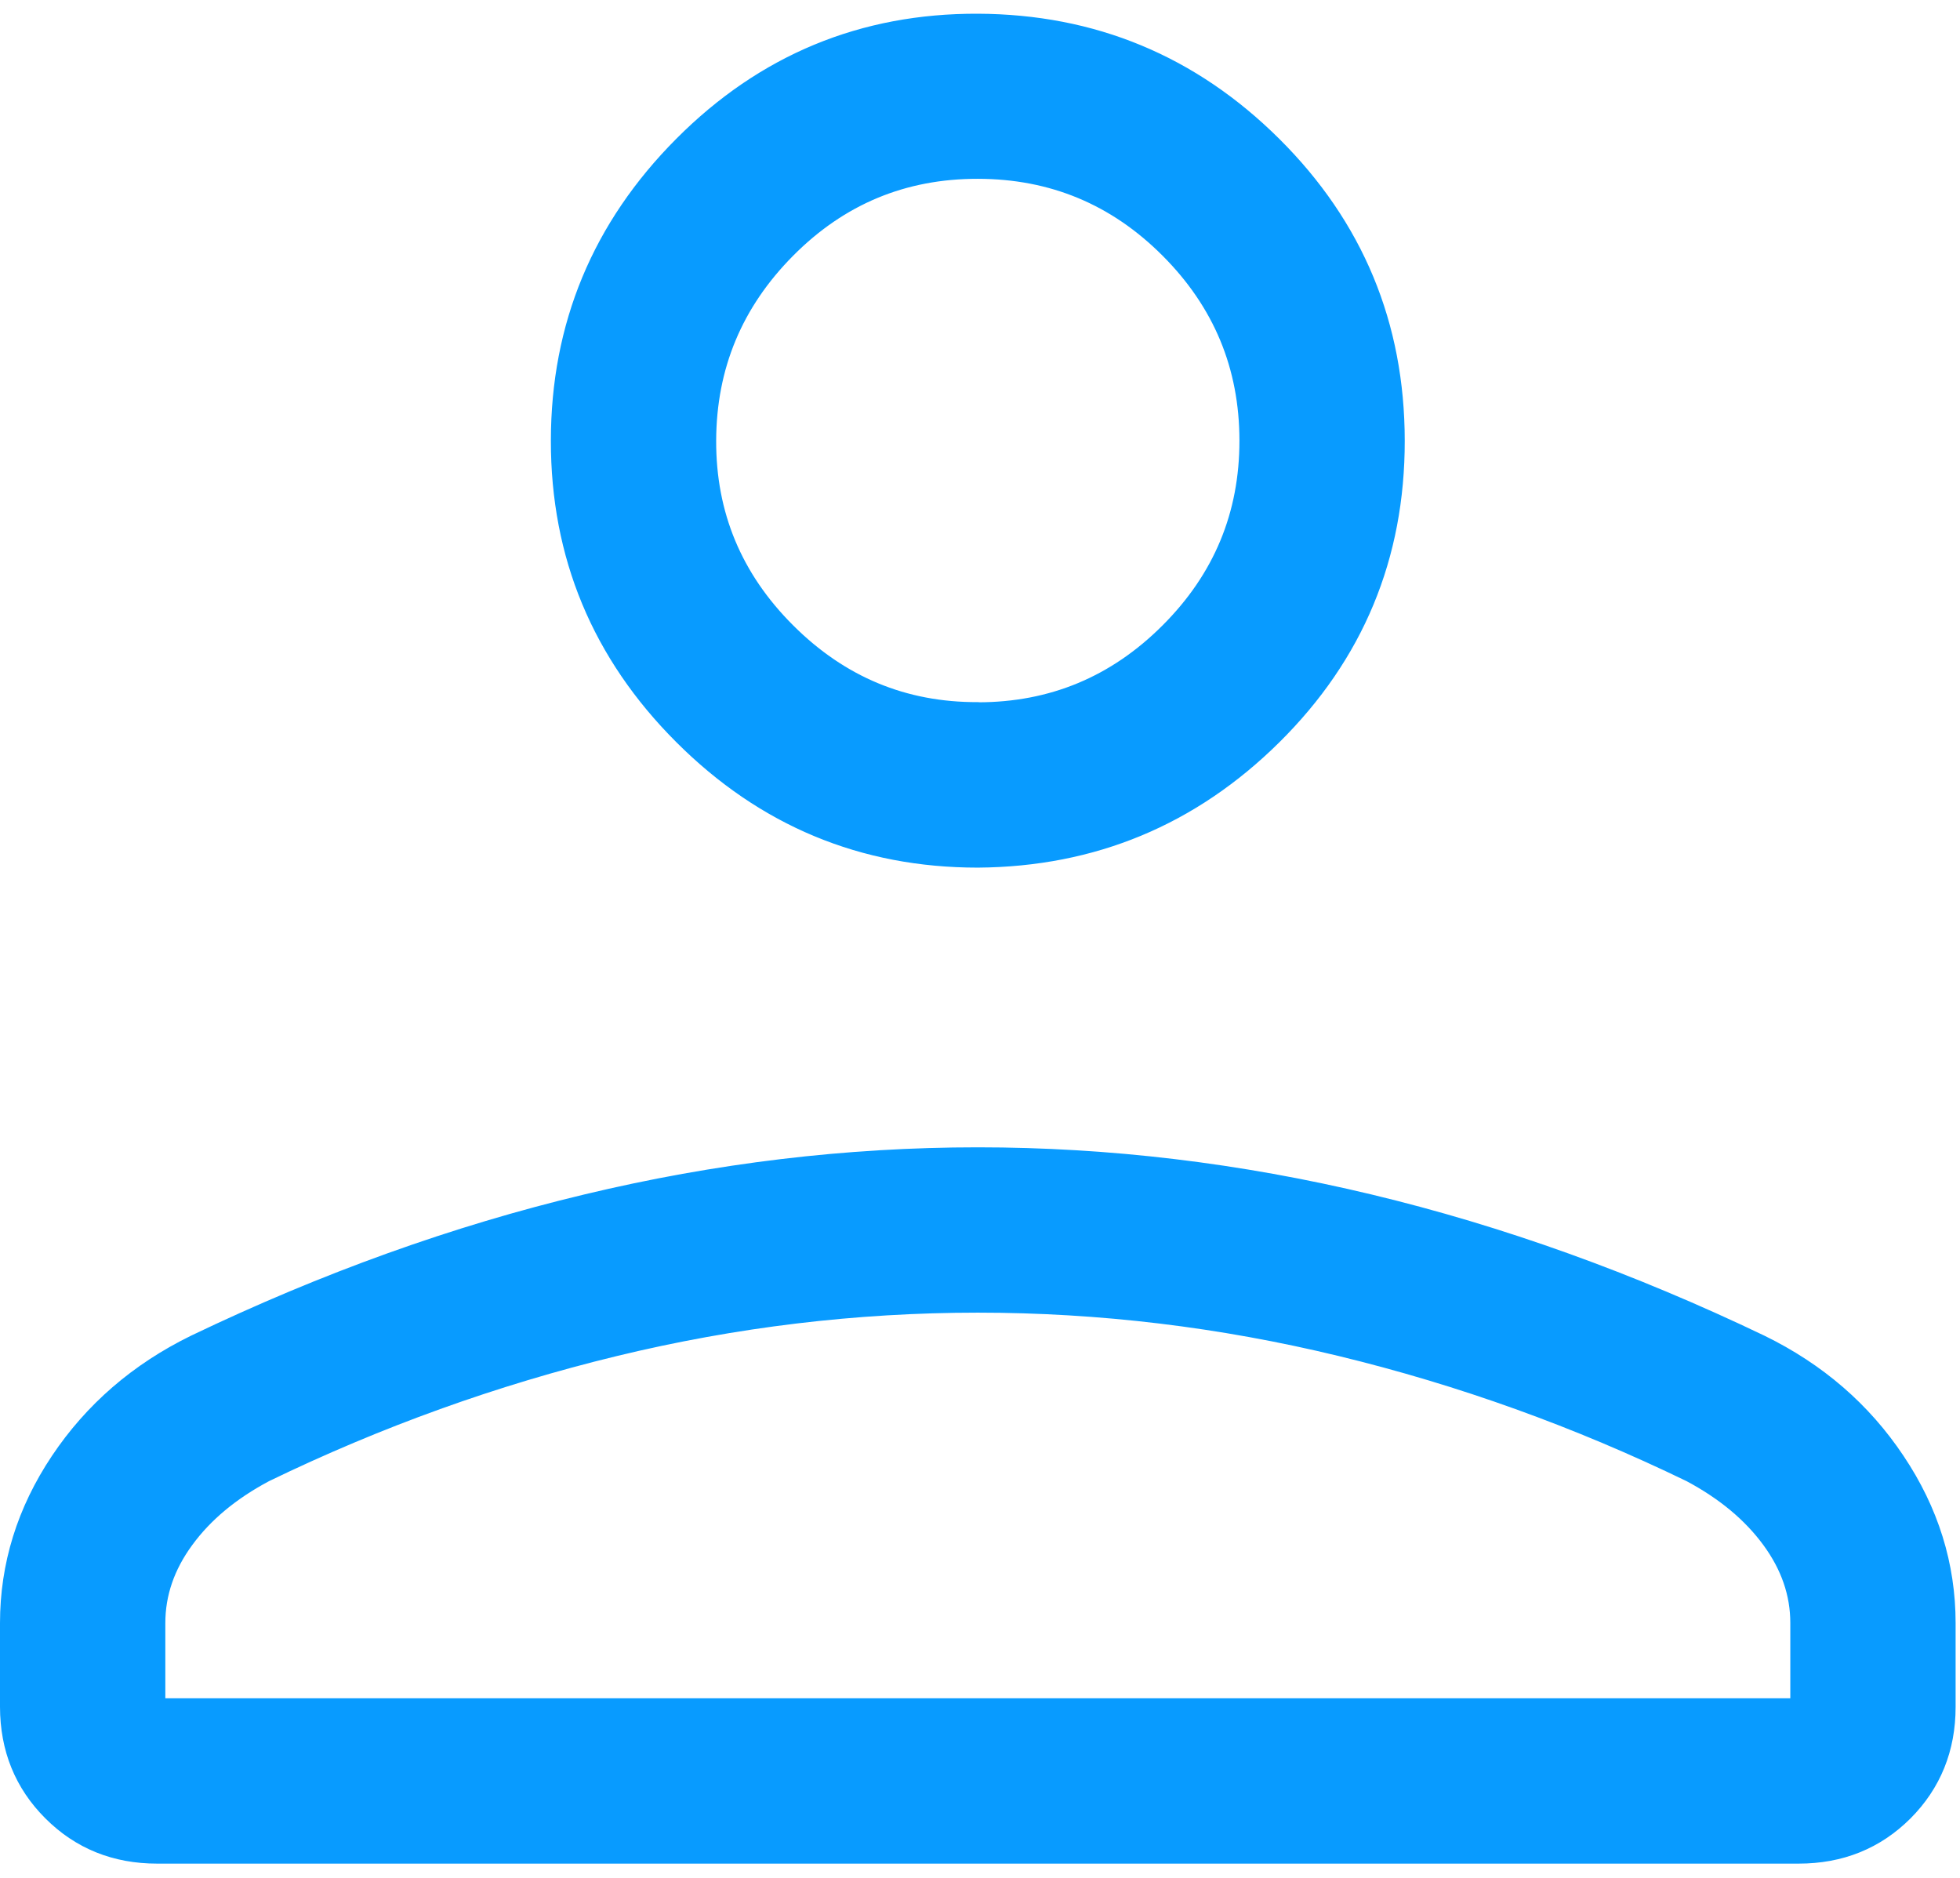
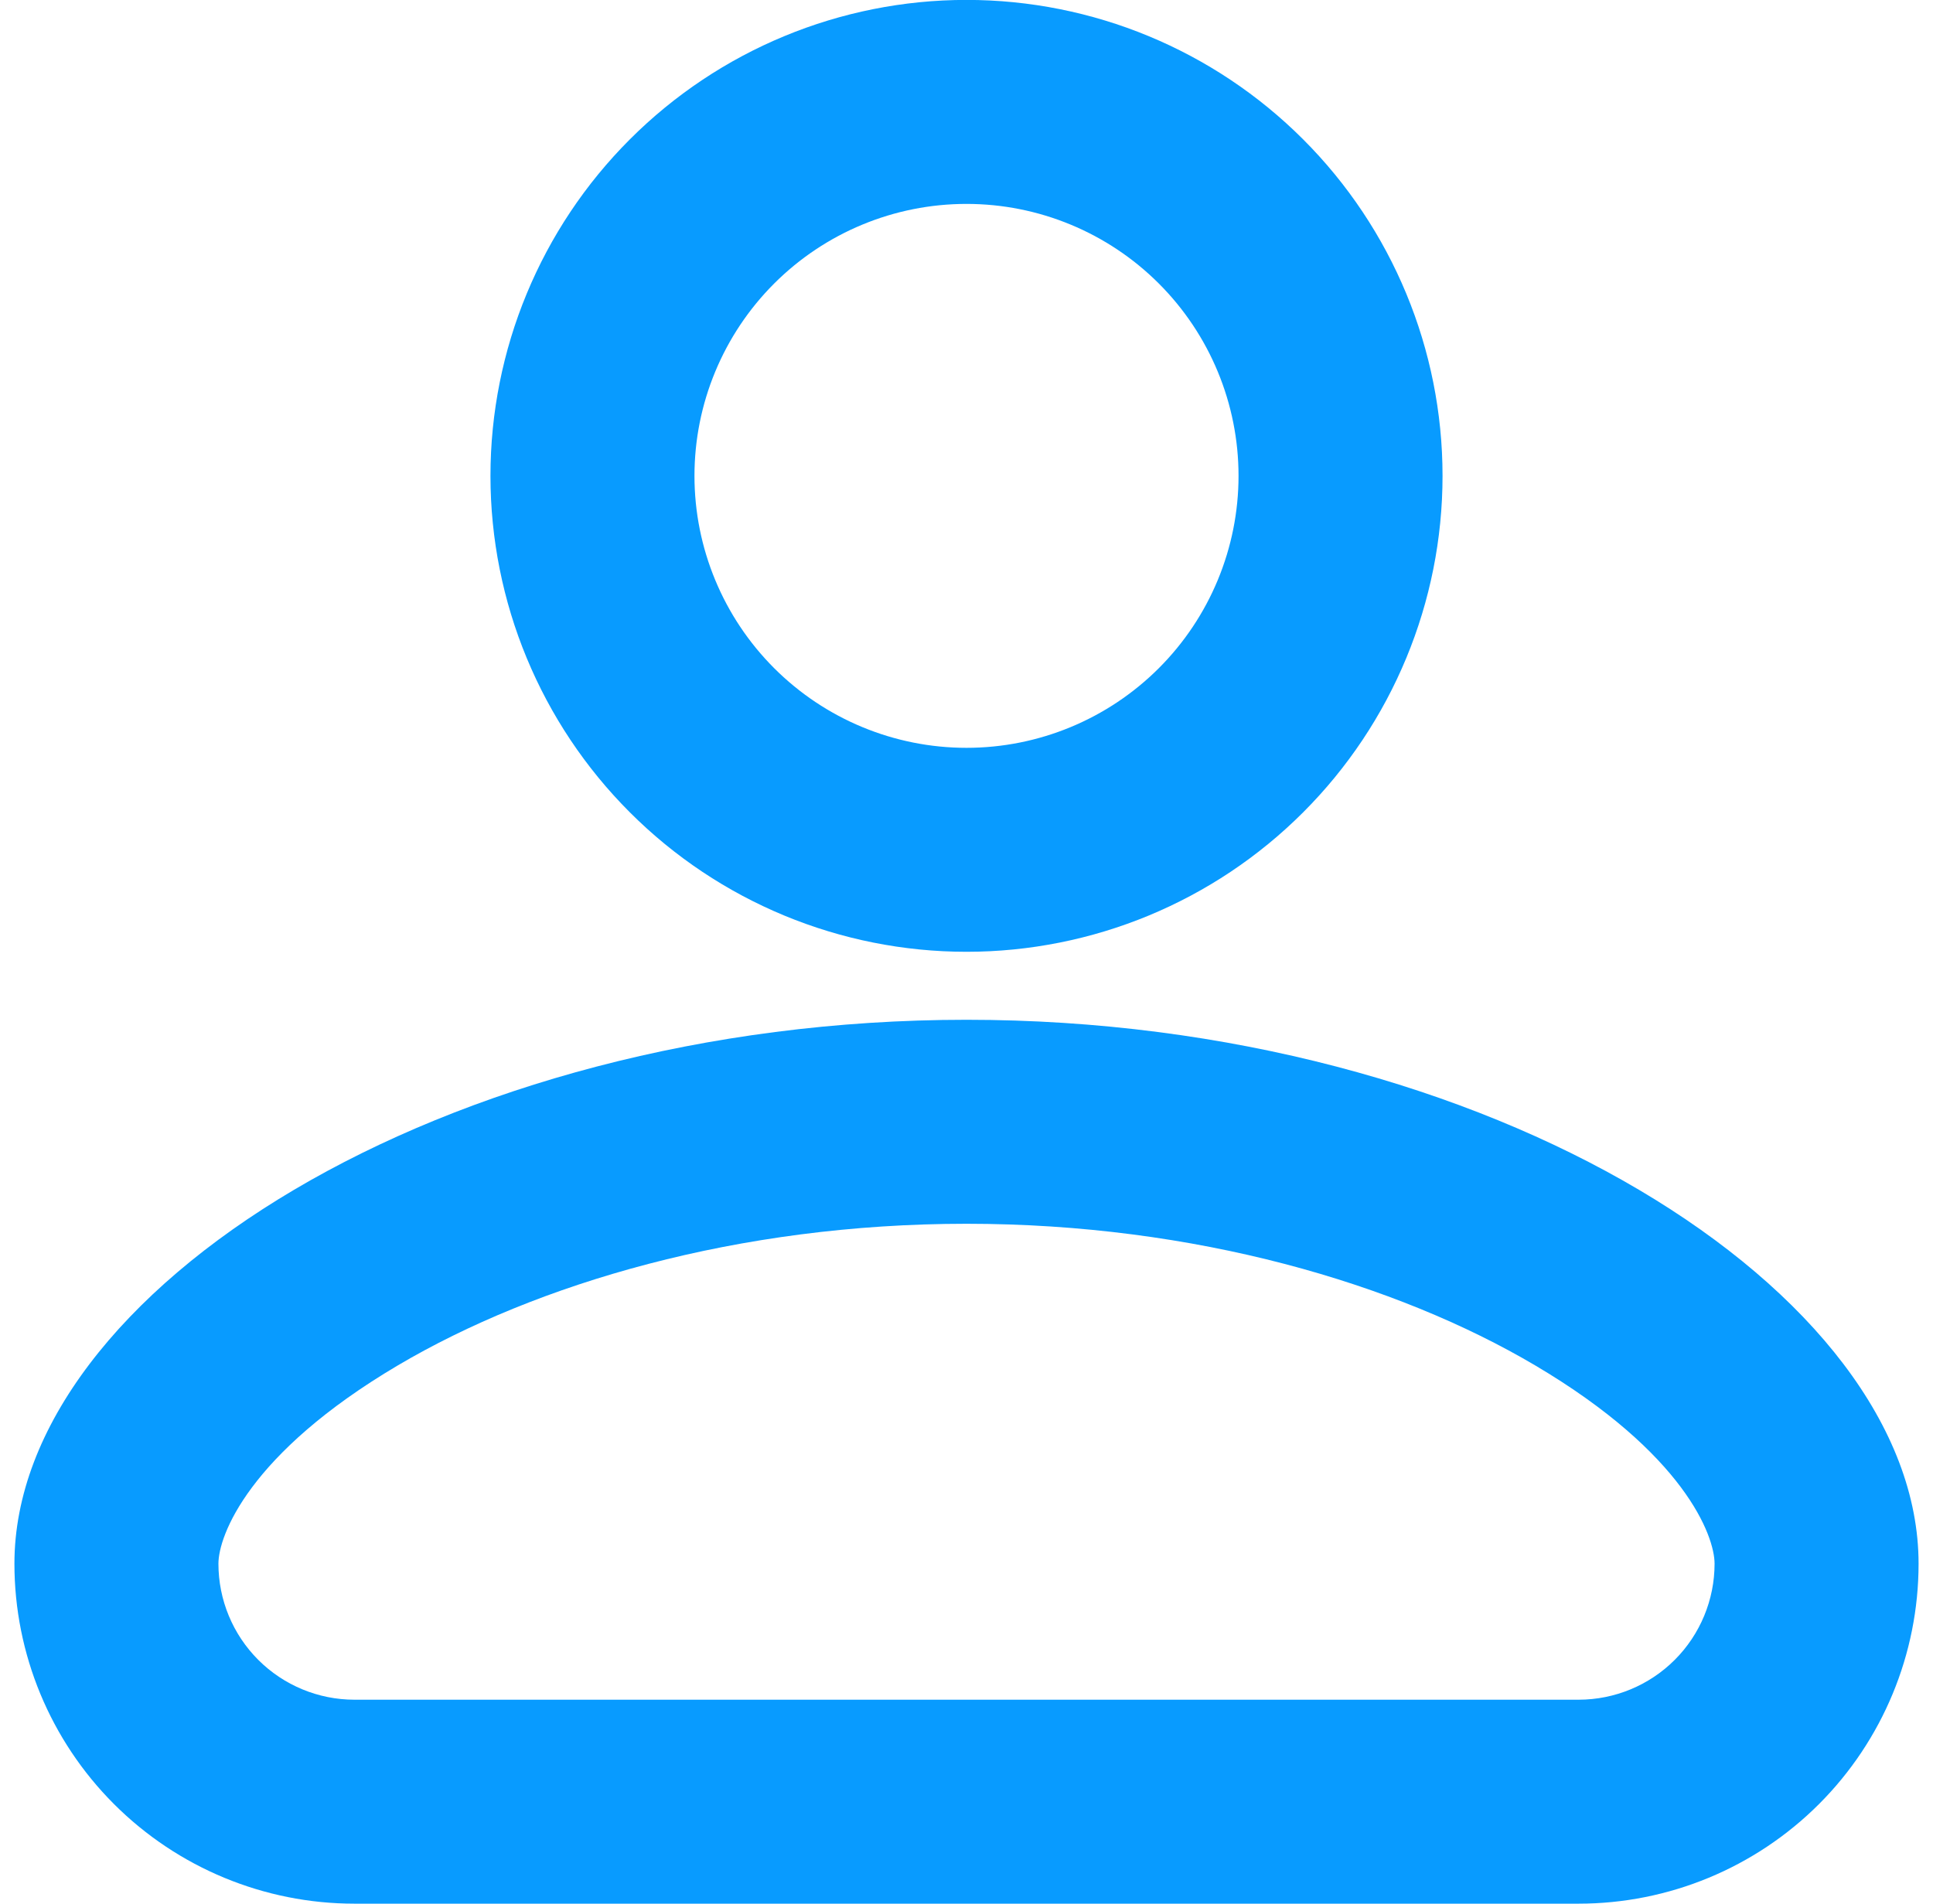
- <svg xmlns="http://www.w3.org/2000/svg" width="71" height="68" viewBox="0 0 71 68" fill="none">
-   <path d="M35.421 30.924C31.307 30.924 27.783 29.457 24.85 26.524C21.916 23.591 20.451 20.069 20.455 15.958C20.458 11.848 21.923 8.322 24.85 5.382C27.776 2.442 31.3 0.981 35.421 0.997C39.541 1.014 43.065 2.477 45.992 5.387C48.918 8.297 50.383 11.823 50.386 15.963C50.39 20.104 48.925 23.626 45.992 26.529C43.058 29.433 39.535 30.894 35.421 30.924ZM0.5 61.819V58.786C0.5 56.727 1.099 54.801 2.296 53.009C3.497 51.213 5.11 49.819 7.135 48.828C11.844 46.57 16.557 44.877 21.273 43.75C25.985 42.619 30.701 42.054 35.421 42.054C40.14 42.054 44.857 42.619 49.573 43.75C54.289 44.881 58.999 46.574 63.701 48.828C65.73 49.819 67.343 51.213 68.54 53.009C69.741 54.801 70.341 56.727 70.341 58.786V61.819C70.341 63.282 69.844 64.513 68.85 65.51C67.855 66.501 66.625 66.997 65.158 66.997H5.688C4.222 66.997 2.991 66.5 1.997 65.505C1.002 64.511 0.503 63.285 0.5 61.819ZM5.489 62.008H65.353V58.781C65.353 57.677 64.995 56.637 64.28 55.663C63.568 54.692 62.582 53.87 61.322 53.199C57.218 51.21 52.984 49.687 48.62 48.629C44.257 47.571 39.857 47.042 35.421 47.042C30.984 47.042 26.584 47.571 22.221 48.629C17.857 49.687 13.623 51.21 9.519 53.199C8.256 53.87 7.27 54.692 6.561 55.663C5.846 56.637 5.489 57.678 5.489 58.786V62.008ZM35.421 25.936C38.164 25.936 40.514 24.958 42.469 23.002C44.425 21.047 45.401 18.697 45.398 15.953C45.395 13.209 44.418 10.861 42.469 8.909C40.521 6.957 38.171 5.979 35.421 5.976C32.67 5.973 30.322 6.95 28.377 8.909C26.431 10.868 25.453 13.216 25.443 15.953C25.433 18.69 26.411 21.04 28.377 23.002C30.342 24.964 32.69 25.941 35.421 25.93" fill="#089BFF" />
-   <path d="M35.421 25.936C38.164 25.936 40.514 24.958 42.469 23.002C44.425 21.047 45.401 18.697 45.398 15.953C45.395 13.209 44.418 10.861 42.469 8.909C40.521 6.957 38.171 5.979 35.421 5.976C32.67 5.973 30.322 6.95 28.377 8.909C26.431 10.868 25.453 13.216 25.443 15.953C25.433 18.69 26.411 21.04 28.377 23.002C30.342 24.964 32.69 25.941 35.421 25.93M35.421 30.924C31.307 30.924 27.783 29.457 24.85 26.524C21.916 23.591 20.451 20.069 20.455 15.958C20.458 11.848 21.923 8.322 24.85 5.382C27.776 2.442 31.3 0.981 35.421 0.997C39.541 1.014 43.065 2.477 45.992 5.387C48.918 8.297 50.383 11.823 50.386 15.963C50.39 20.104 48.925 23.626 45.992 26.529C43.058 29.433 39.535 30.894 35.421 30.924ZM0.5 61.819V58.786C0.5 56.727 1.099 54.801 2.296 53.009C3.497 51.213 5.11 49.819 7.135 48.828C11.844 46.57 16.557 44.877 21.273 43.75C25.985 42.619 30.701 42.054 35.421 42.054C40.14 42.054 44.857 42.619 49.573 43.75C54.289 44.881 58.999 46.574 63.701 48.828C65.73 49.819 67.343 51.213 68.54 53.009C69.741 54.801 70.341 56.727 70.341 58.786V61.819C70.341 63.282 69.844 64.513 68.85 65.51C67.855 66.501 66.625 66.997 65.158 66.997H5.688C4.222 66.997 2.991 66.5 1.997 65.505C1.002 64.511 0.503 63.285 0.5 61.819ZM5.489 62.008H65.353V58.781C65.353 57.677 64.995 56.637 64.28 55.663C63.568 54.692 62.582 53.87 61.322 53.199C57.218 51.21 52.984 49.687 48.62 48.629C44.257 47.571 39.857 47.042 35.421 47.042C30.984 47.042 26.584 47.571 22.221 48.629C17.857 49.687 13.623 51.21 9.519 53.199C8.256 53.87 7.27 54.692 6.561 55.663C5.846 56.637 5.489 57.678 5.489 58.786V62.008Z" stroke="#089BFF" stroke-linecap="round" />
+ <svg xmlns="http://www.w3.org/2000/svg" width="67" height="66" viewBox="0 0 67 66" fill="none">
+   <path fill-rule="evenodd" clip-rule="evenodd" d="M42.929 16.497C42.929 18.998 41.935 21.396 40.167 23.164C38.399 24.932 36.001 25.926 33.5 25.926C30.999 25.926 28.601 24.932 26.833 23.164C25.065 21.396 24.071 18.998 24.071 16.497C24.071 13.996 25.065 11.598 26.833 9.83C28.601 8.062 30.999 7.069 33.5 7.069C36.001 7.069 38.399 8.062 40.167 9.83C41.935 11.598 42.929 13.996 42.929 16.497ZM50 16.497C50 20.873 48.262 25.07 45.167 28.164C42.073 31.259 37.876 32.997 33.5 32.997C29.124 32.997 24.927 31.259 21.833 28.164C18.738 25.07 17 20.873 17 16.497C17 12.121 18.738 7.924 21.833 4.83C24.927 1.735 29.124 -0.003 33.5 -0.003C37.876 -0.003 42.073 1.735 45.167 4.83C48.262 7.924 50 12.121 50 16.497ZM7.571 54.211C7.571 53.25 8.609 50.398 13.794 47.333C18.593 44.5 25.58 42.426 33.5 42.426C41.42 42.426 48.407 44.5 53.206 47.333C58.391 50.398 59.429 53.25 59.429 54.211C59.429 55.462 58.932 56.661 58.048 57.545C57.164 58.429 55.965 58.926 54.714 58.926H12.286C11.035 58.926 9.836 58.429 8.952 57.545C8.068 56.661 7.571 55.462 7.571 54.211ZM33.5 35.354C15.35 35.354 0.5 44.783 0.5 54.211C0.5 57.337 1.742 60.335 3.952 62.545C6.162 64.755 9.16 65.997 12.286 65.997H54.714C57.84 65.997 60.838 64.755 63.048 62.545C65.258 60.335 66.5 57.337 66.5 54.211C66.5 44.783 51.65 35.354 33.5 35.354Z" fill="#089BFF" />
</svg>
